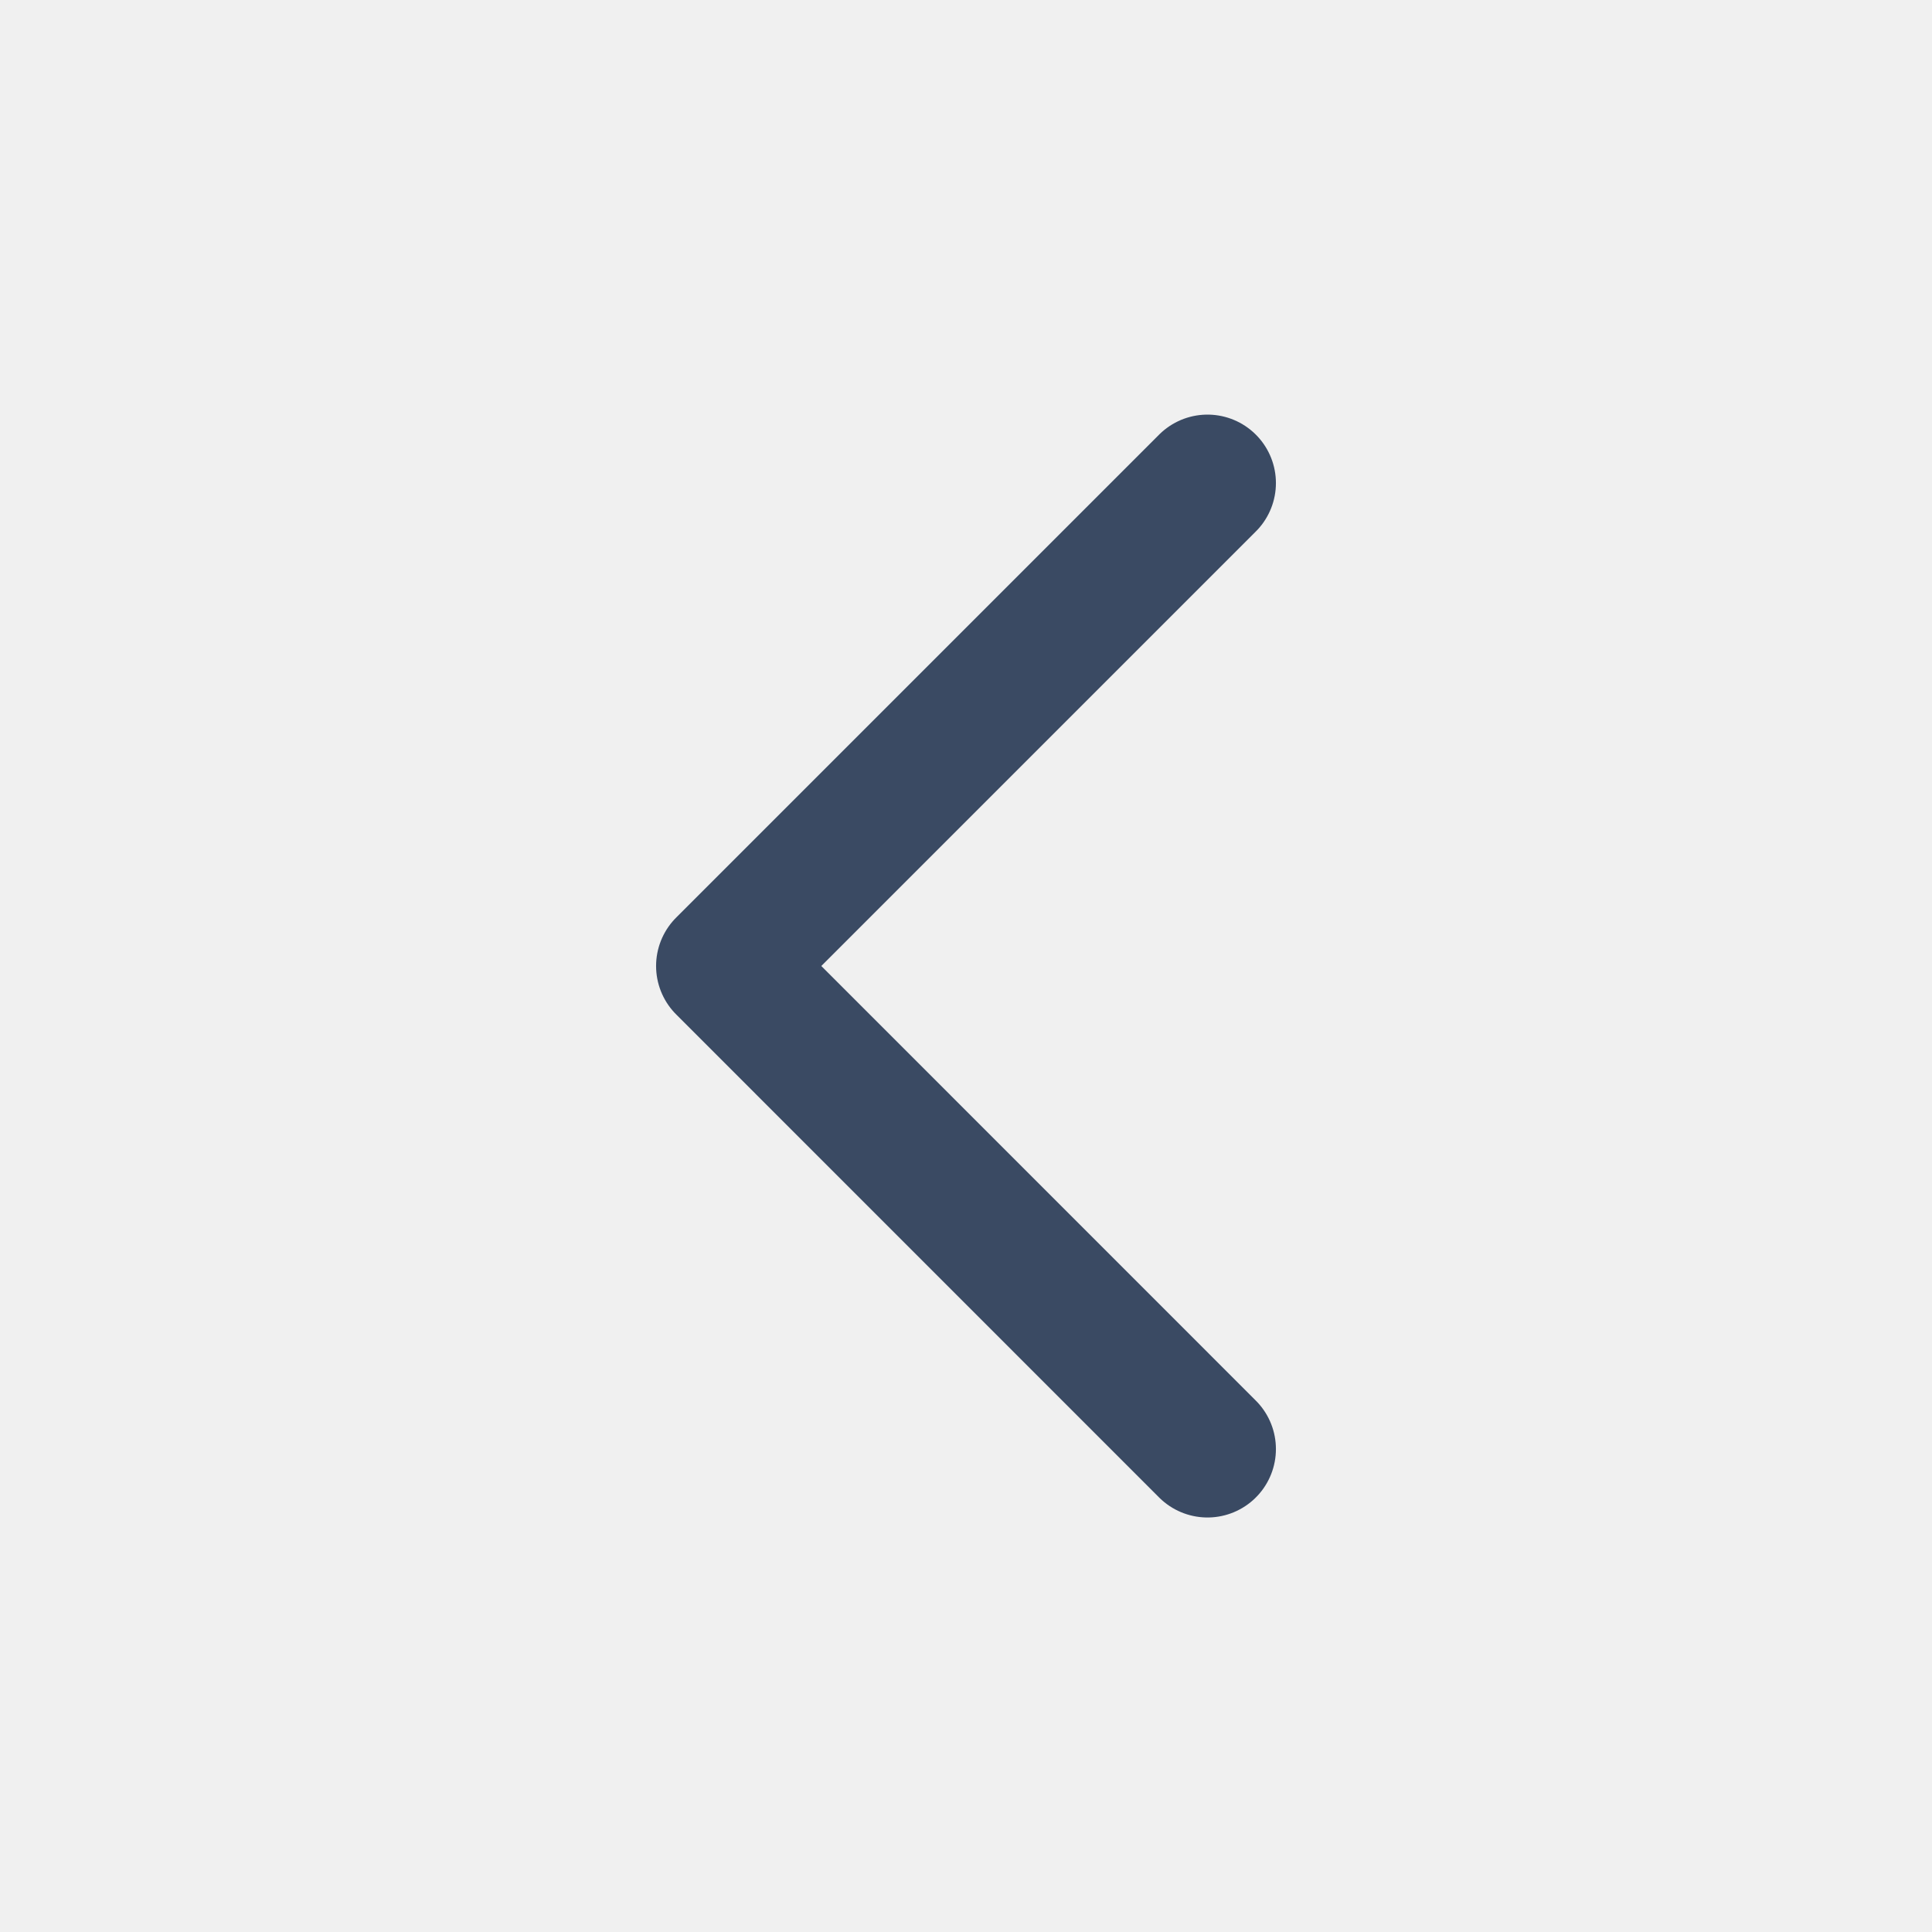
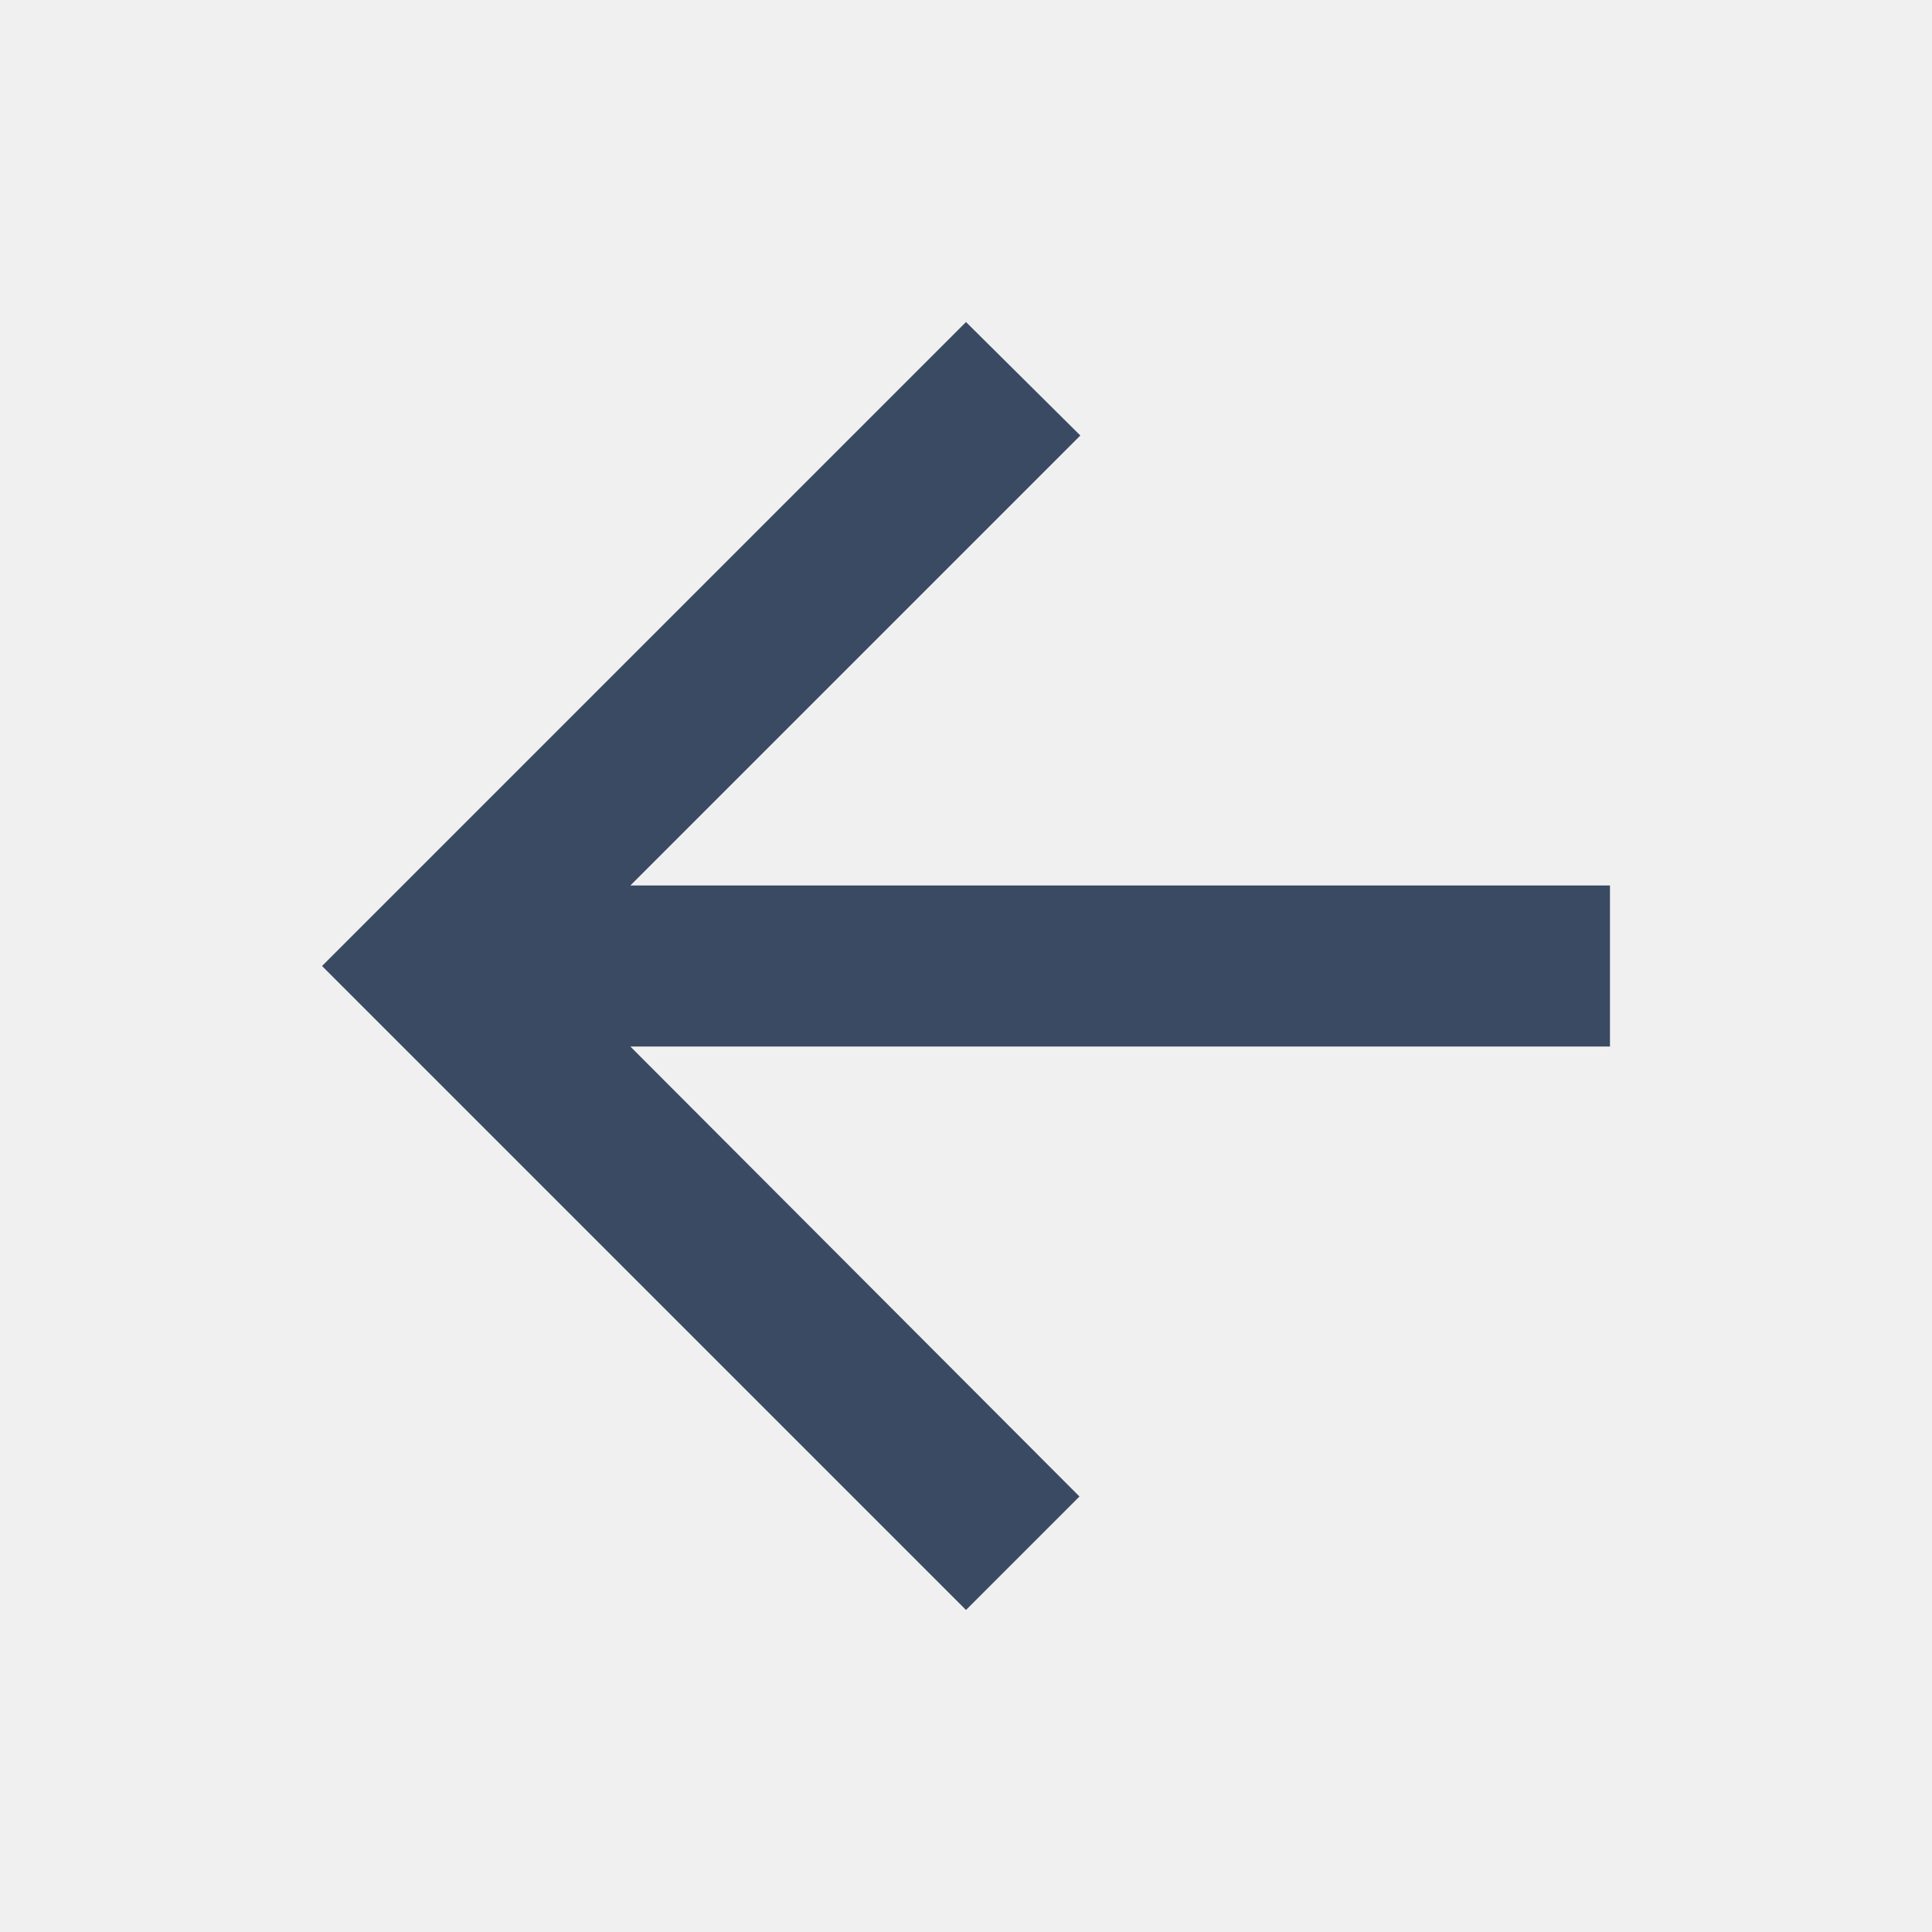
- <svg xmlns="http://www.w3.org/2000/svg" preserveAspectRatio="none" overflow="visible" style="display: block;" width="19.986" height="19.986" viewBox="0 0 19.986 19.986" fill="none">
-   <g id="Icon">
-     <path id="Vector" d="M12.491 4.997L7.495 9.993L12.491 14.99" stroke="#3A4A63" stroke-width="1.416" stroke-linecap="round" stroke-linejoin="round" />
+ <svg xmlns="http://www.w3.org/2000/svg" preserveAspectRatio="none" overflow="visible" style="display: block;" width="19.99" height="19.99" viewBox="0 0 19.99 19.99" fill="none">
+   <g id="Icon" clip-path="url(#clip0_0_50)">
+     <g id="Vector">
+ </g>
+     <path id="Vector_2" d="M16.658 9.162H6.522L11.178 4.506L9.995 3.332L3.332 9.995L9.995 16.658L11.169 15.484L6.522 10.828H16.658V9.162Z" fill="#3A4A63" />
  </g>
+   <defs>
+     <clipPath id="clip0_0_50">
+       <rect width="19.99" height="19.99" fill="white" />
+     </clipPath>
+   </defs>
</svg>
